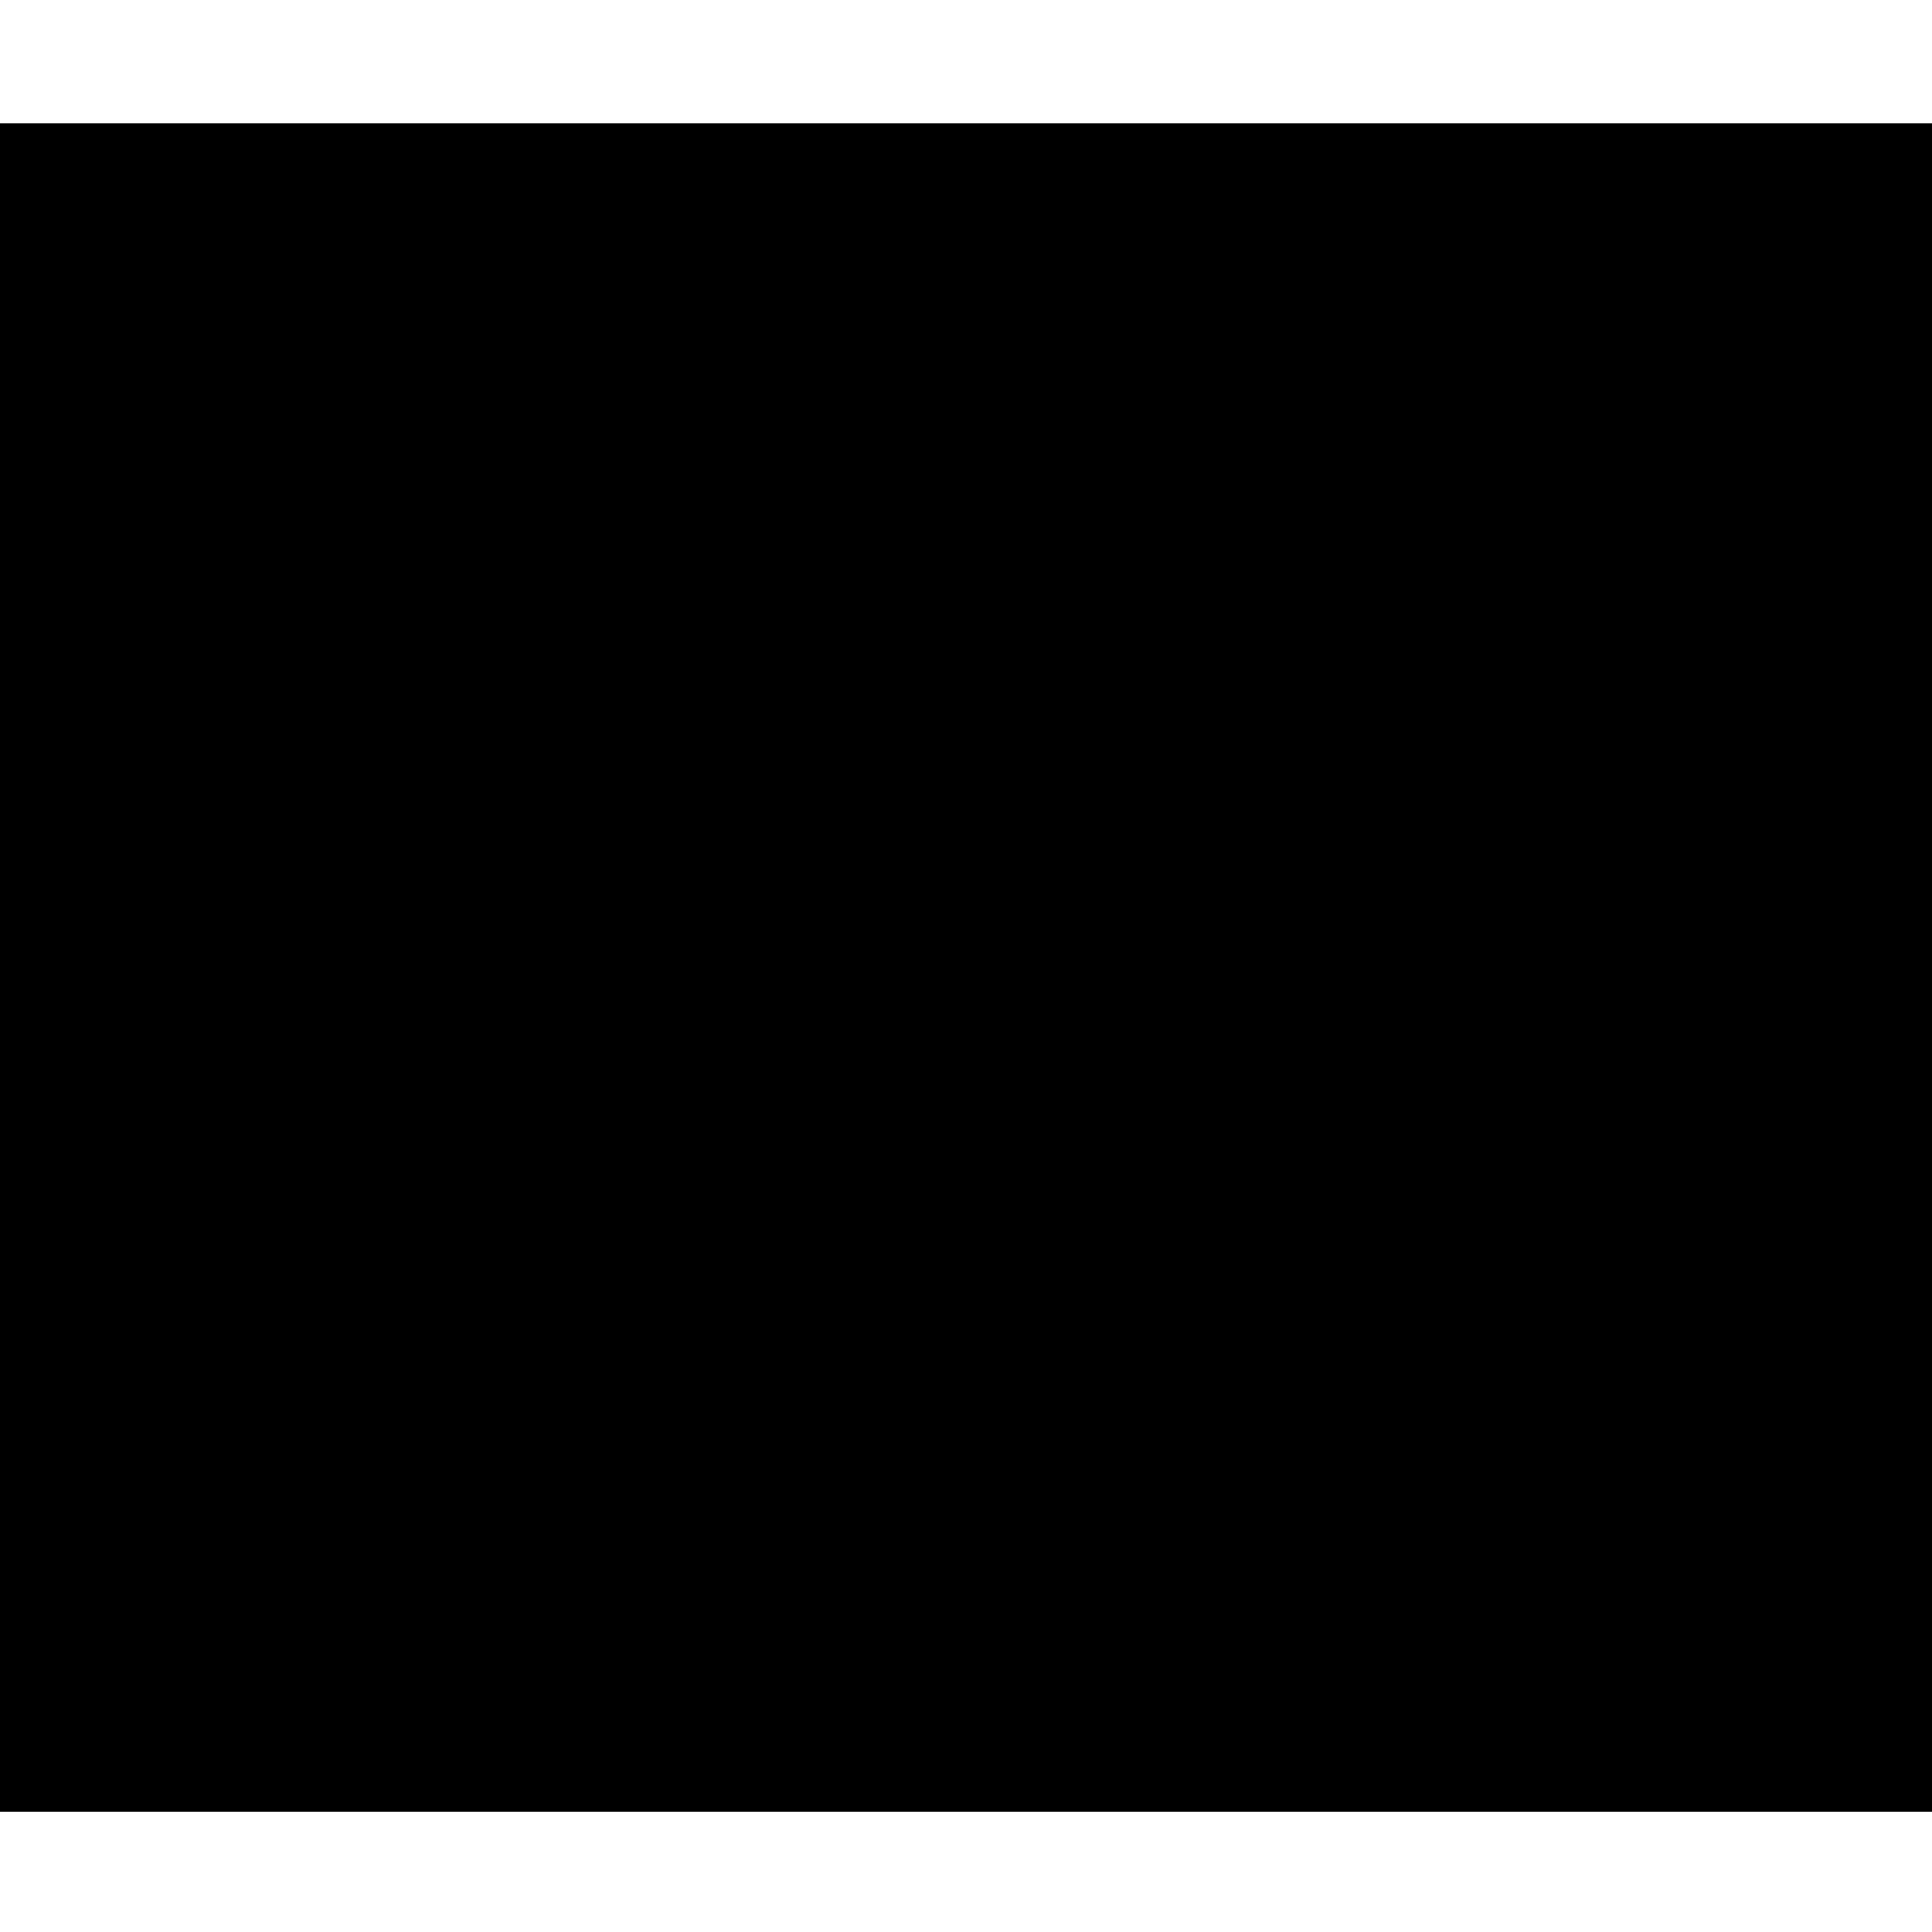
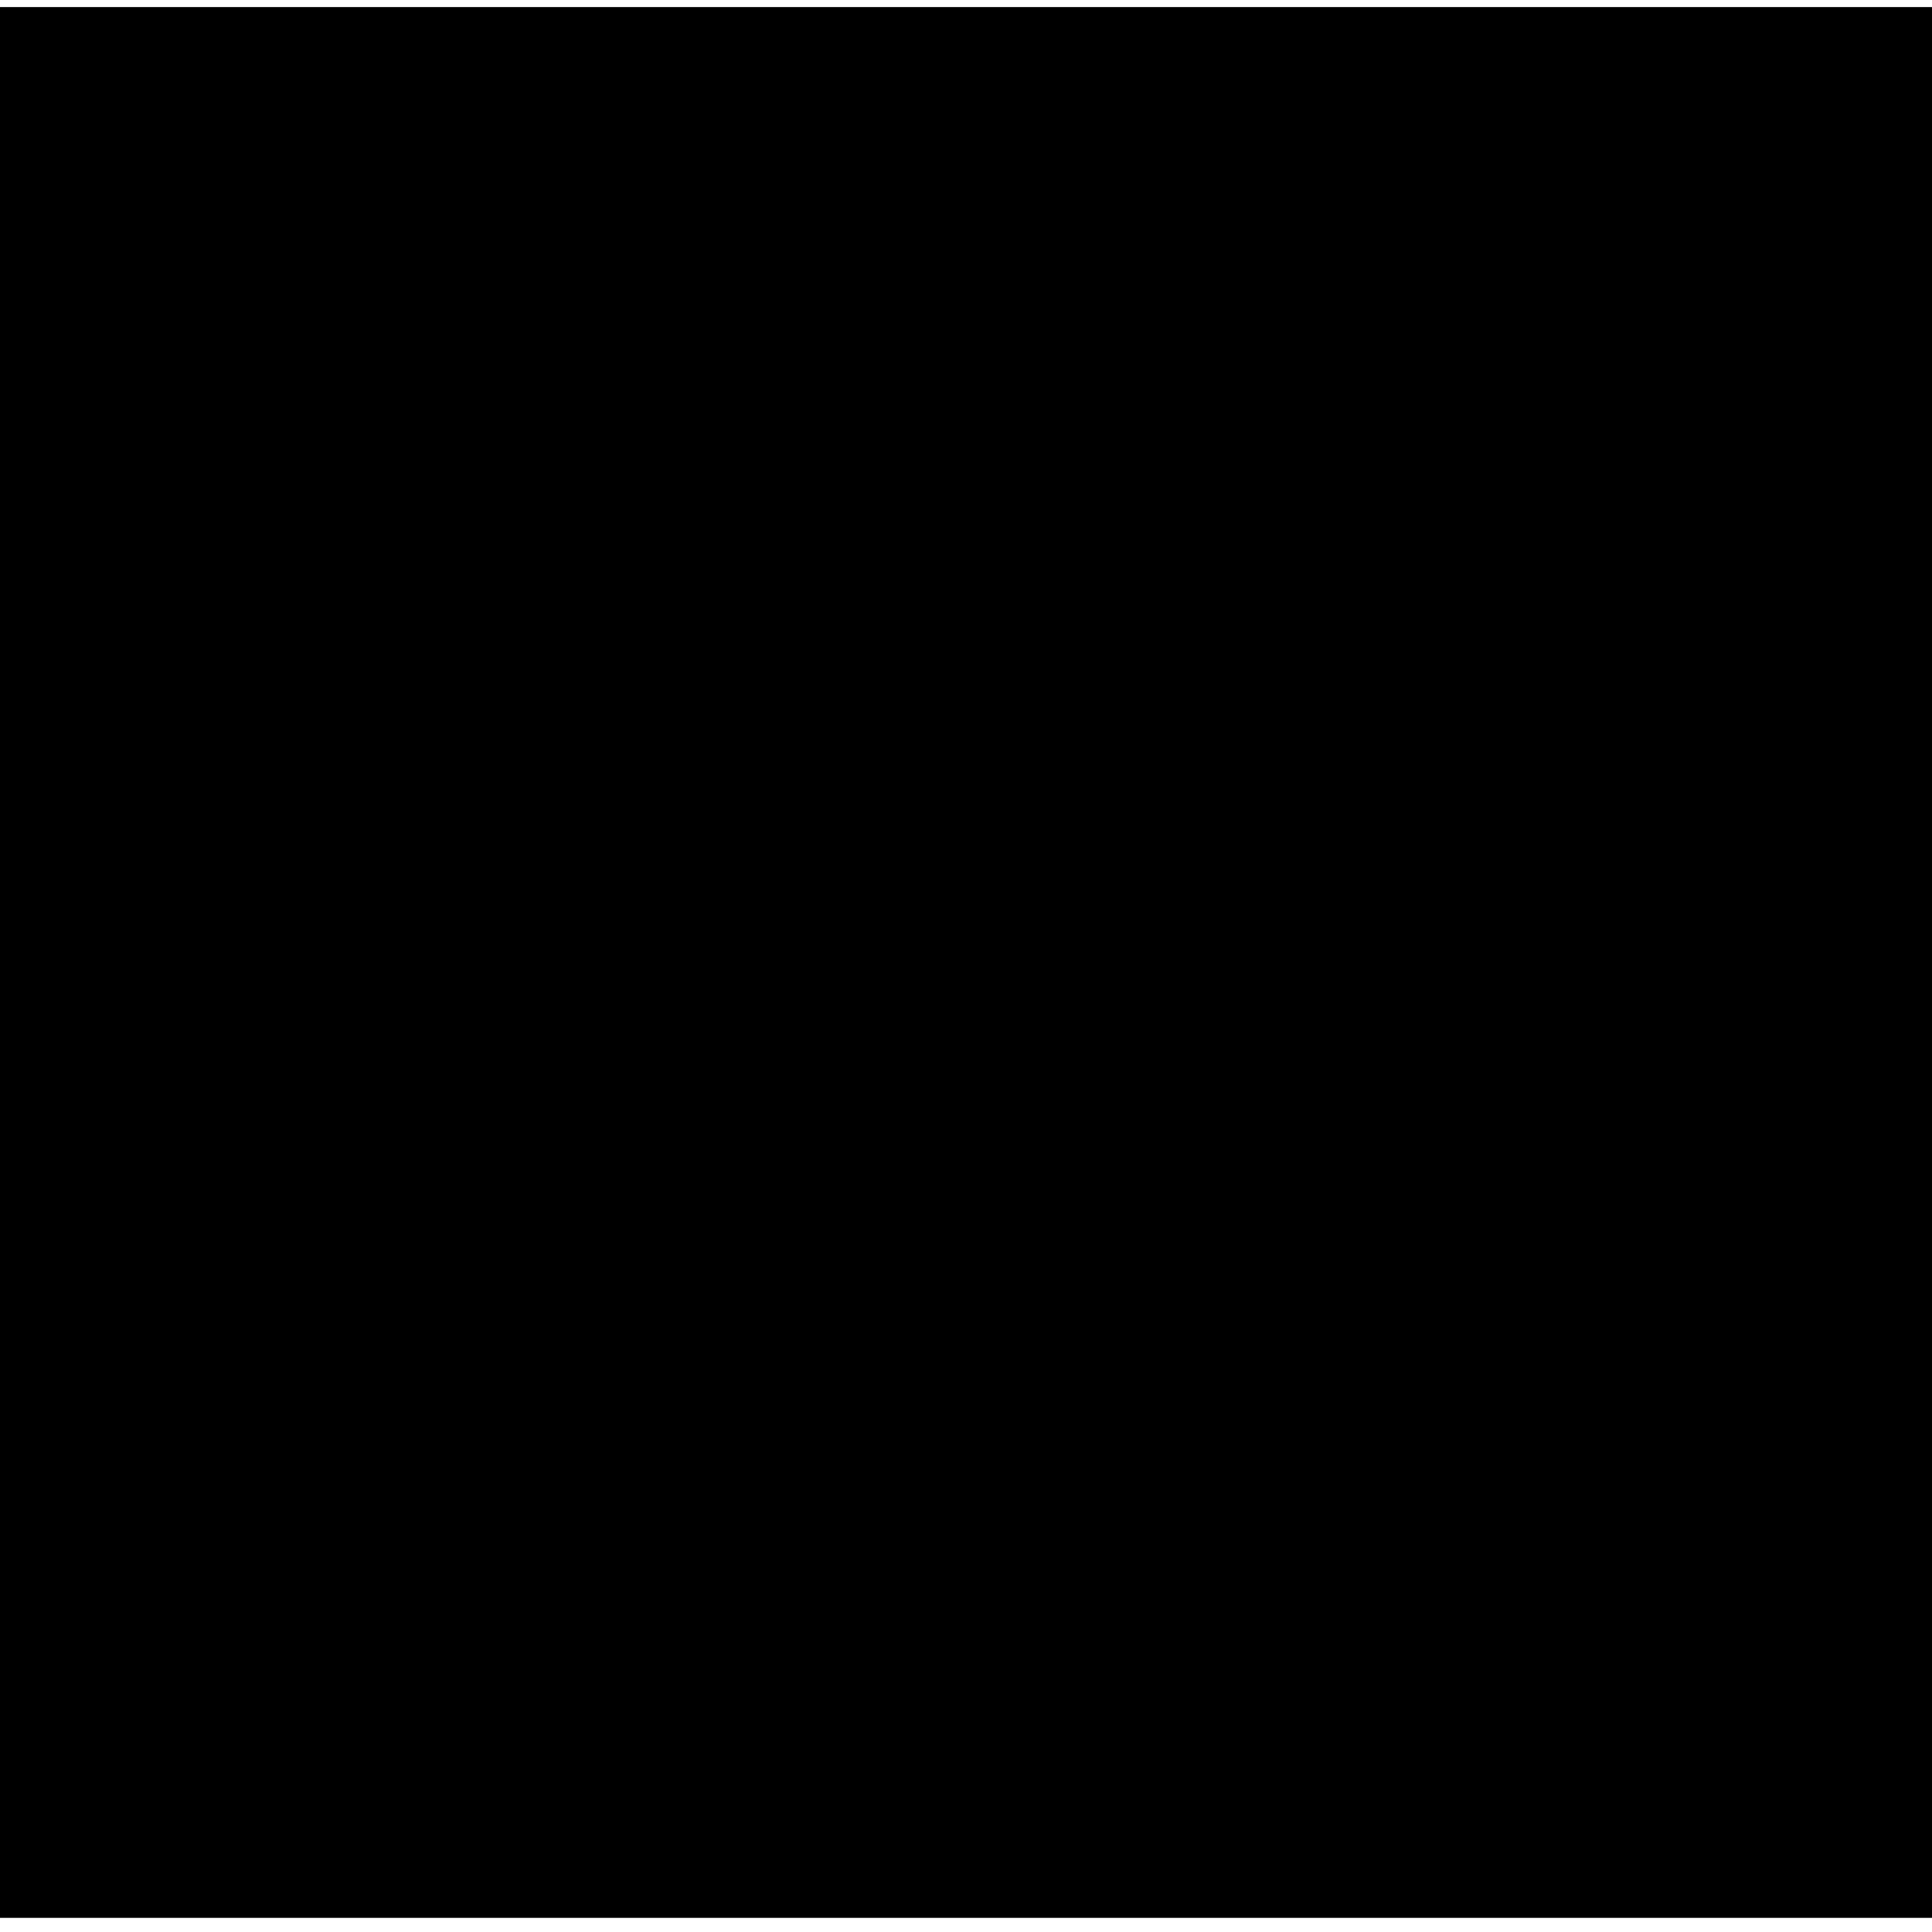
- <svg xmlns="http://www.w3.org/2000/svg" version="1.0" width="612pt" height="612pt" viewBox="0 0 612 612" preserveAspectRatio="xMidYMid meet">
-   <g transform="translate(0,612) scale(0.1,-0.1)" fill="#000000" stroke="none">
-     <path d="M0 3055 l0 -2675 3060 0 3060 0 0 2675 0 2675 -3060 0 -3060 0 0 -2675z" />
+ <svg xmlns="http://www.w3.org/2000/svg" version="1.0" width="273pt" height="273pt" viewBox="0 0 273 273" preserveAspectRatio="xMidYMid meet">
+   <g transform="translate(0,273) scale(0.1,-0.1)" fill="#000000" stroke="none">
+     <path d="M0 1370 l0 -1350 1365 0 1365 0 0 1350 0 1350 -1365 0 -1365 0 0 -1350z" />
  </g>
</svg>
